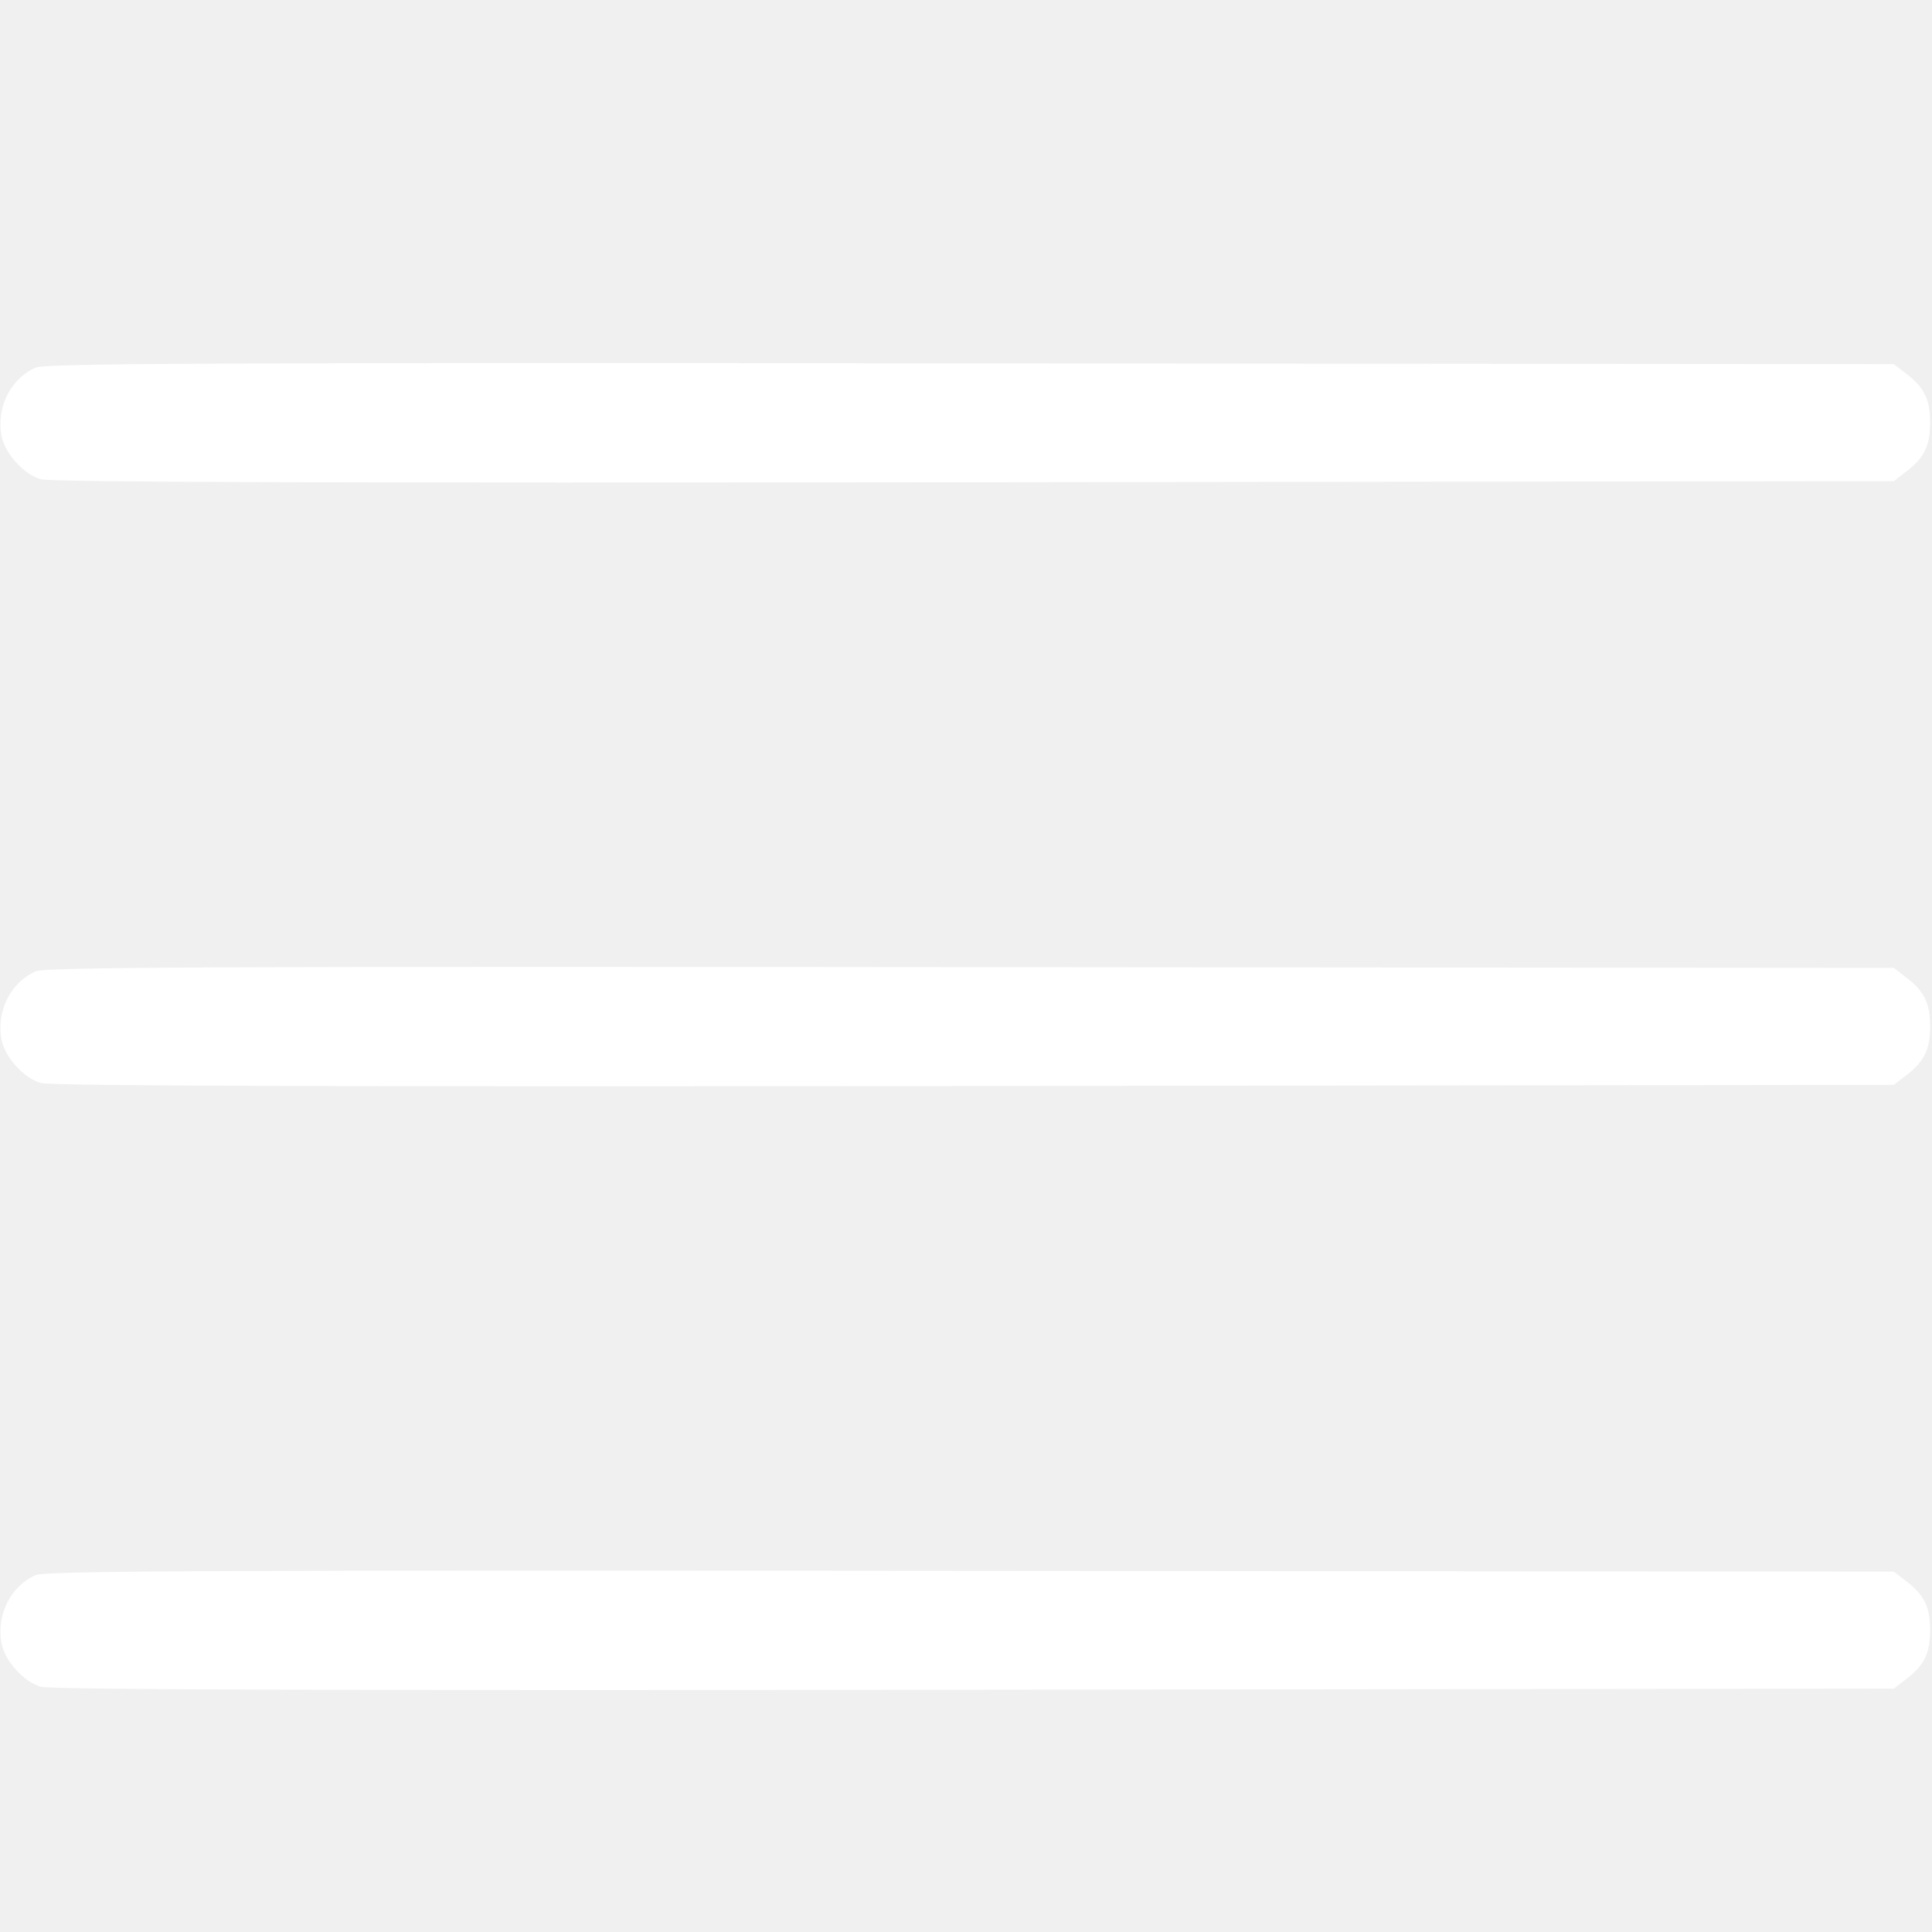
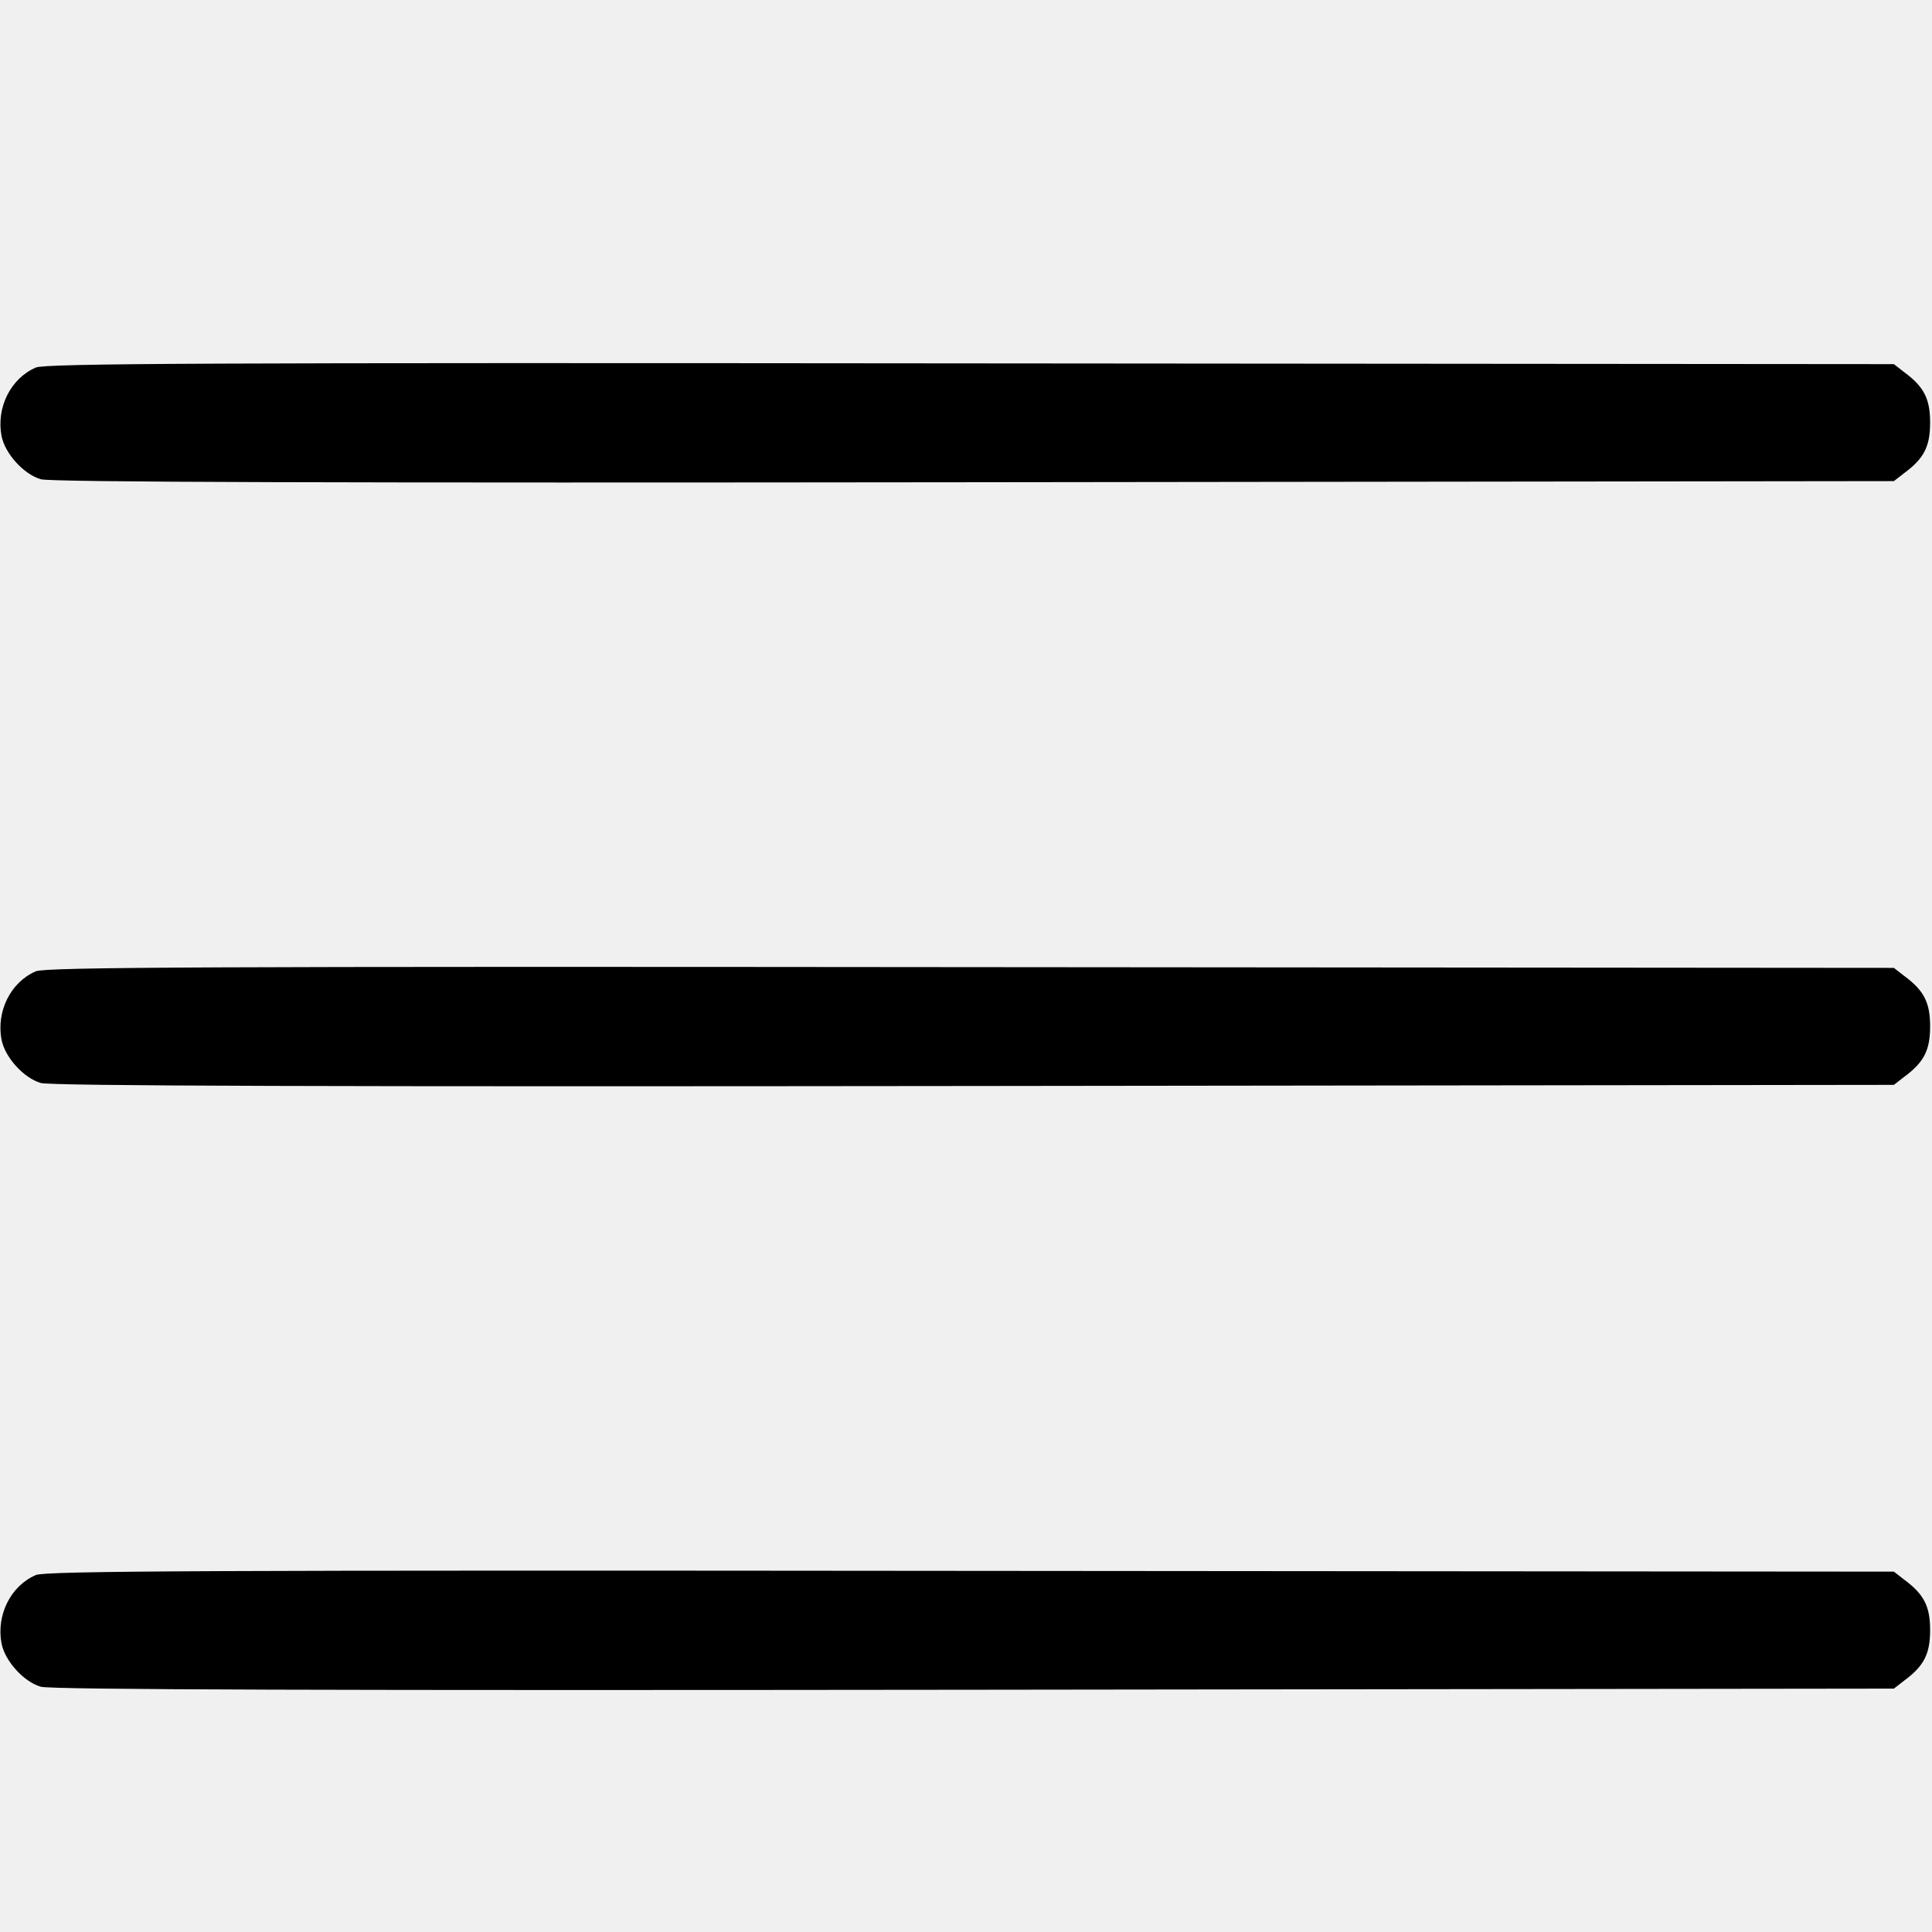
<svg xmlns="http://www.w3.org/2000/svg" version="1.0" width="512pt" height="512pt" viewBox="0 0 512 512" preserveAspectRatio="xMidYMid meet">
-   <g transform="translate(0,512) scale(0.1,-0.1)" fill="#ffffff" stroke="none">
+   <g transform="translate(0,512) scale(0.1,-0.1)" fill="#000000" stroke="none">
    <path d="M95 4146 c-67 -29 -105 -106 -91 -181 9 -47 59 -102 104 -115 26 -8 785 -10 2474 -8 l2437 3 27 21 c53 39 69 71 69 134 0 63 -16 95 -69 134 l-27 21 -2447 2 c-2019 2 -2452 0 -2477 -11z" />
    <path d="M95 2546 c-67 -29 -105 -106 -91 -181 9 -47 59 -102 104 -115 26 -8 785 -10 2474 -8 l2437 3 27 21 c53 39 69 71 69 134 0 63 -16 95 -69 134 l-27 21 -2447 2 c-2019 2 -2452 0 -2477 -11z" />
    <path d="M95 946 c-67 -29 -105 -106 -91 -181 9 -47 59 -102 104 -115 26 -8 785 -10 2474 -8 l2437 3 27 21 c53 39 69 71 69 134 0 63 -16 95 -69 134 l-27 21 -2447 2 c-2019 2 -2452 0 -2477 -11z" />
  </g>
</svg>
